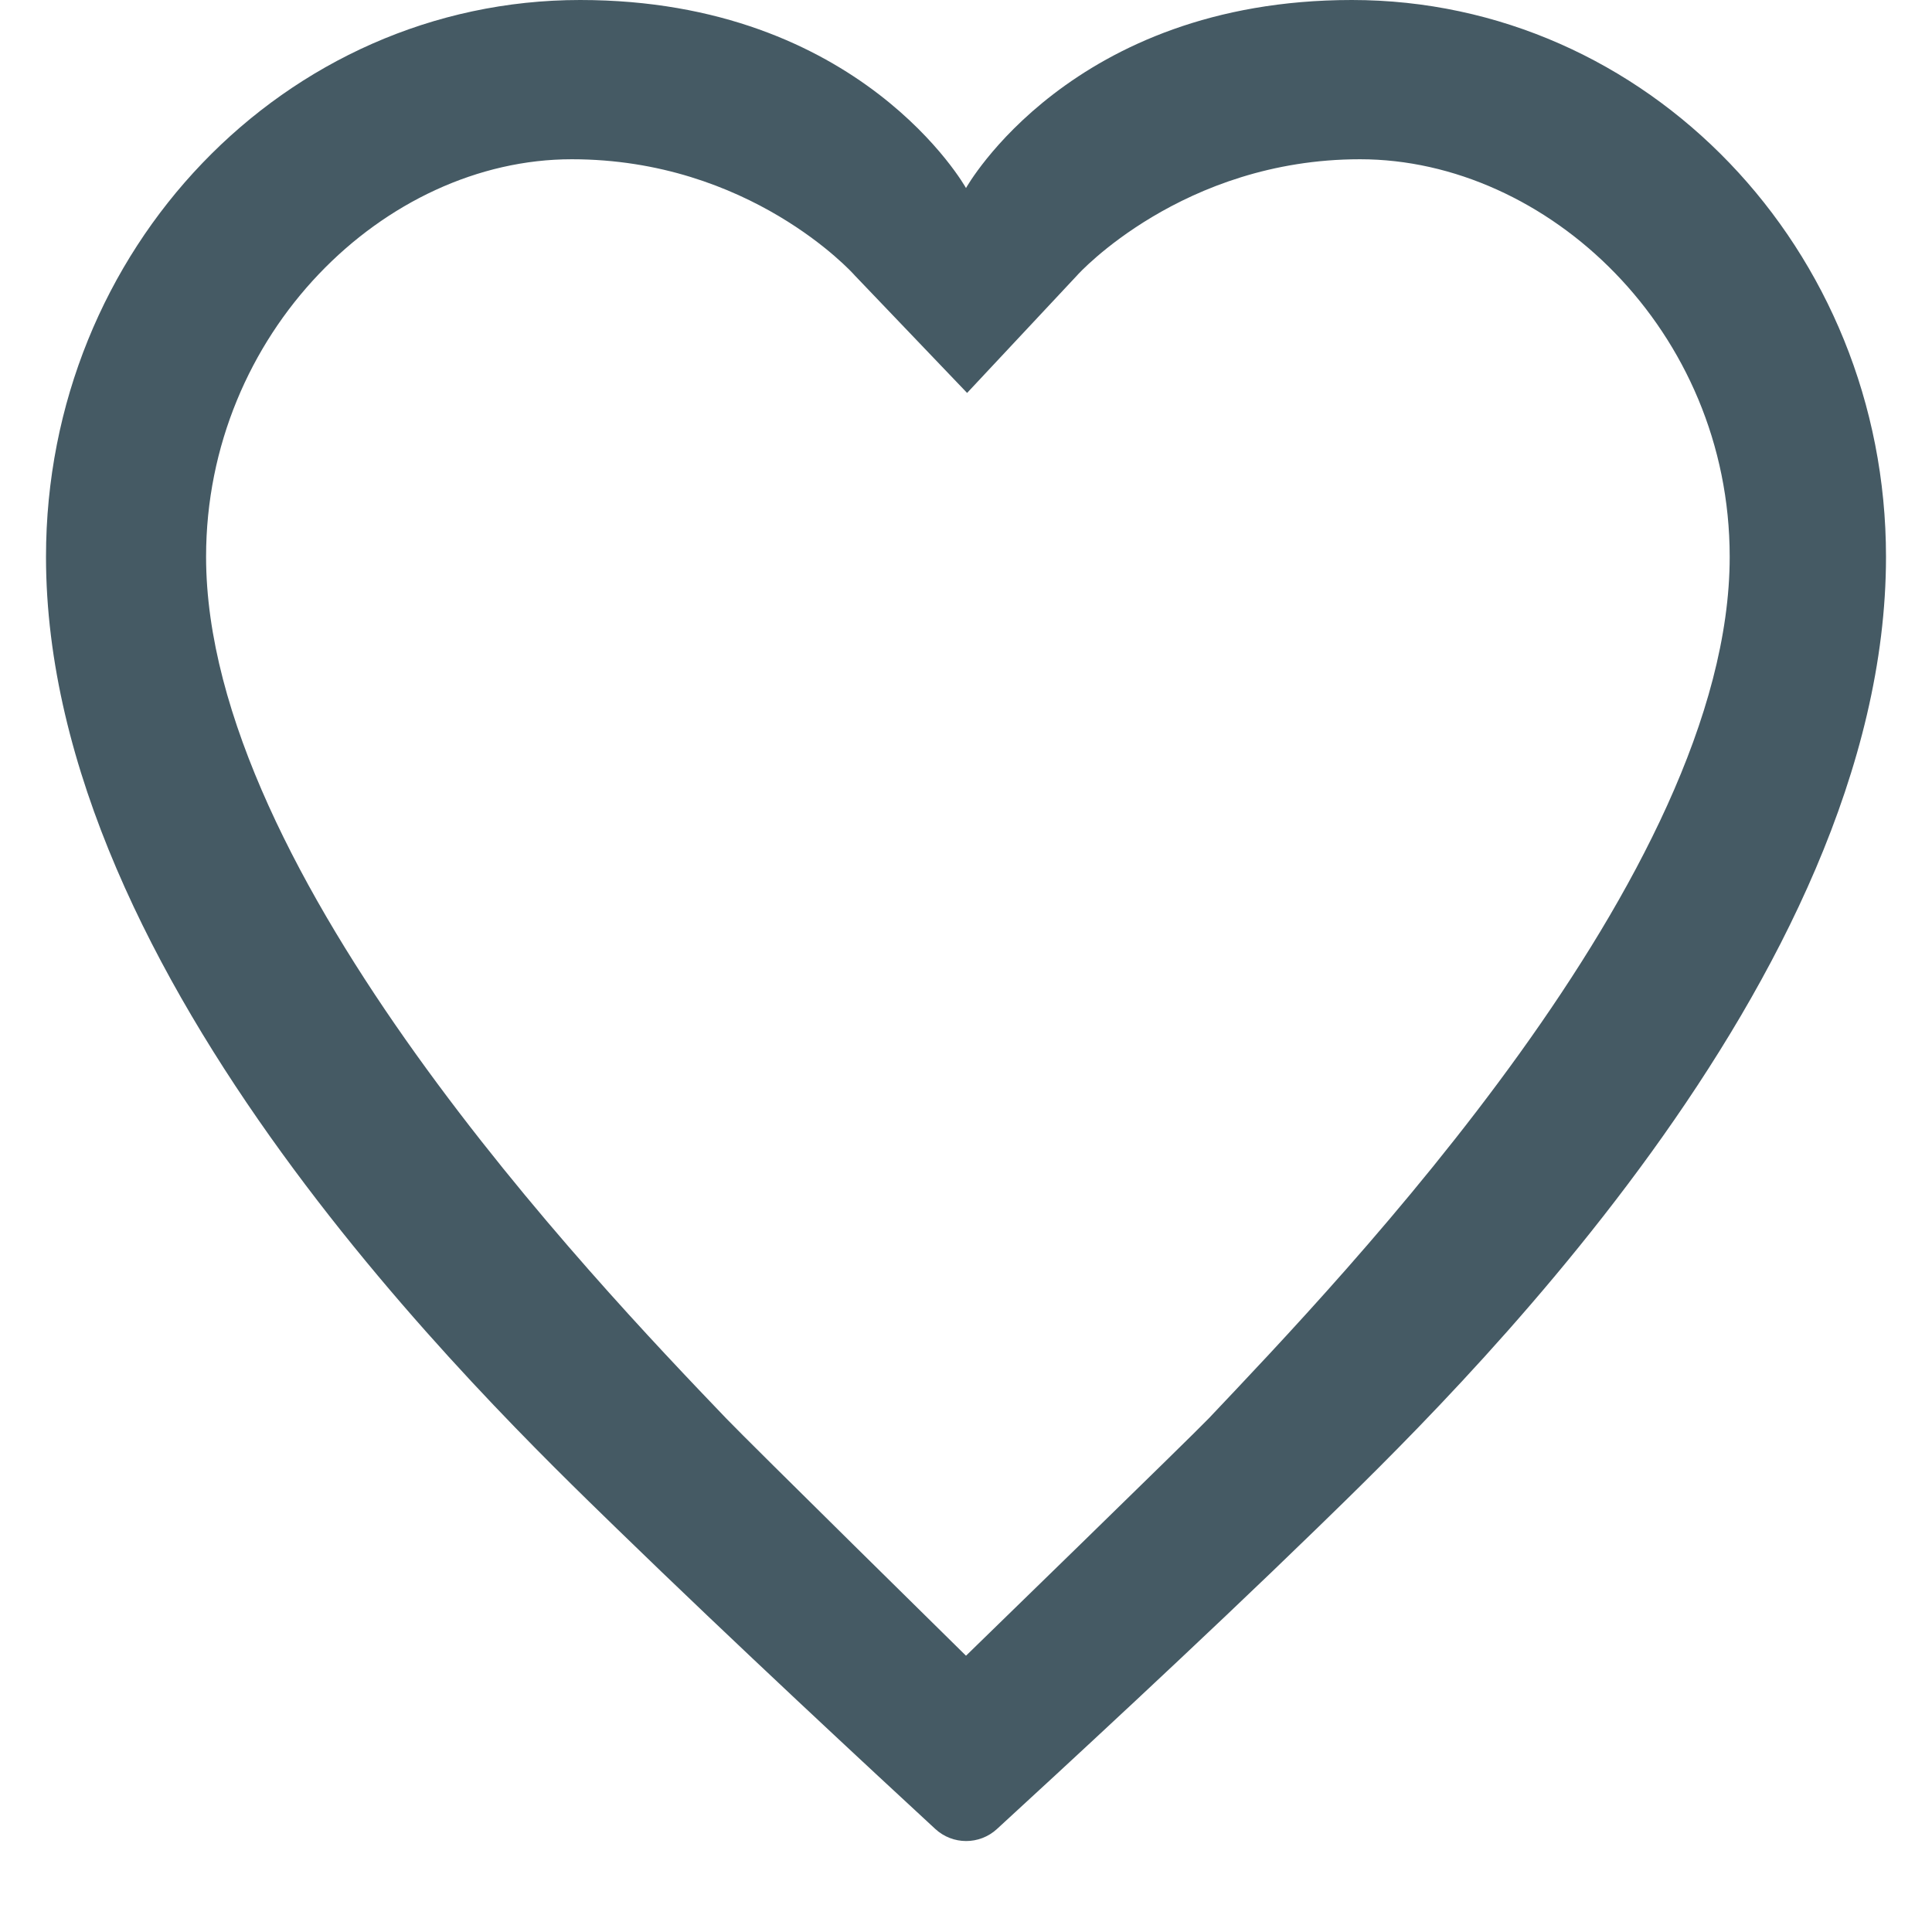
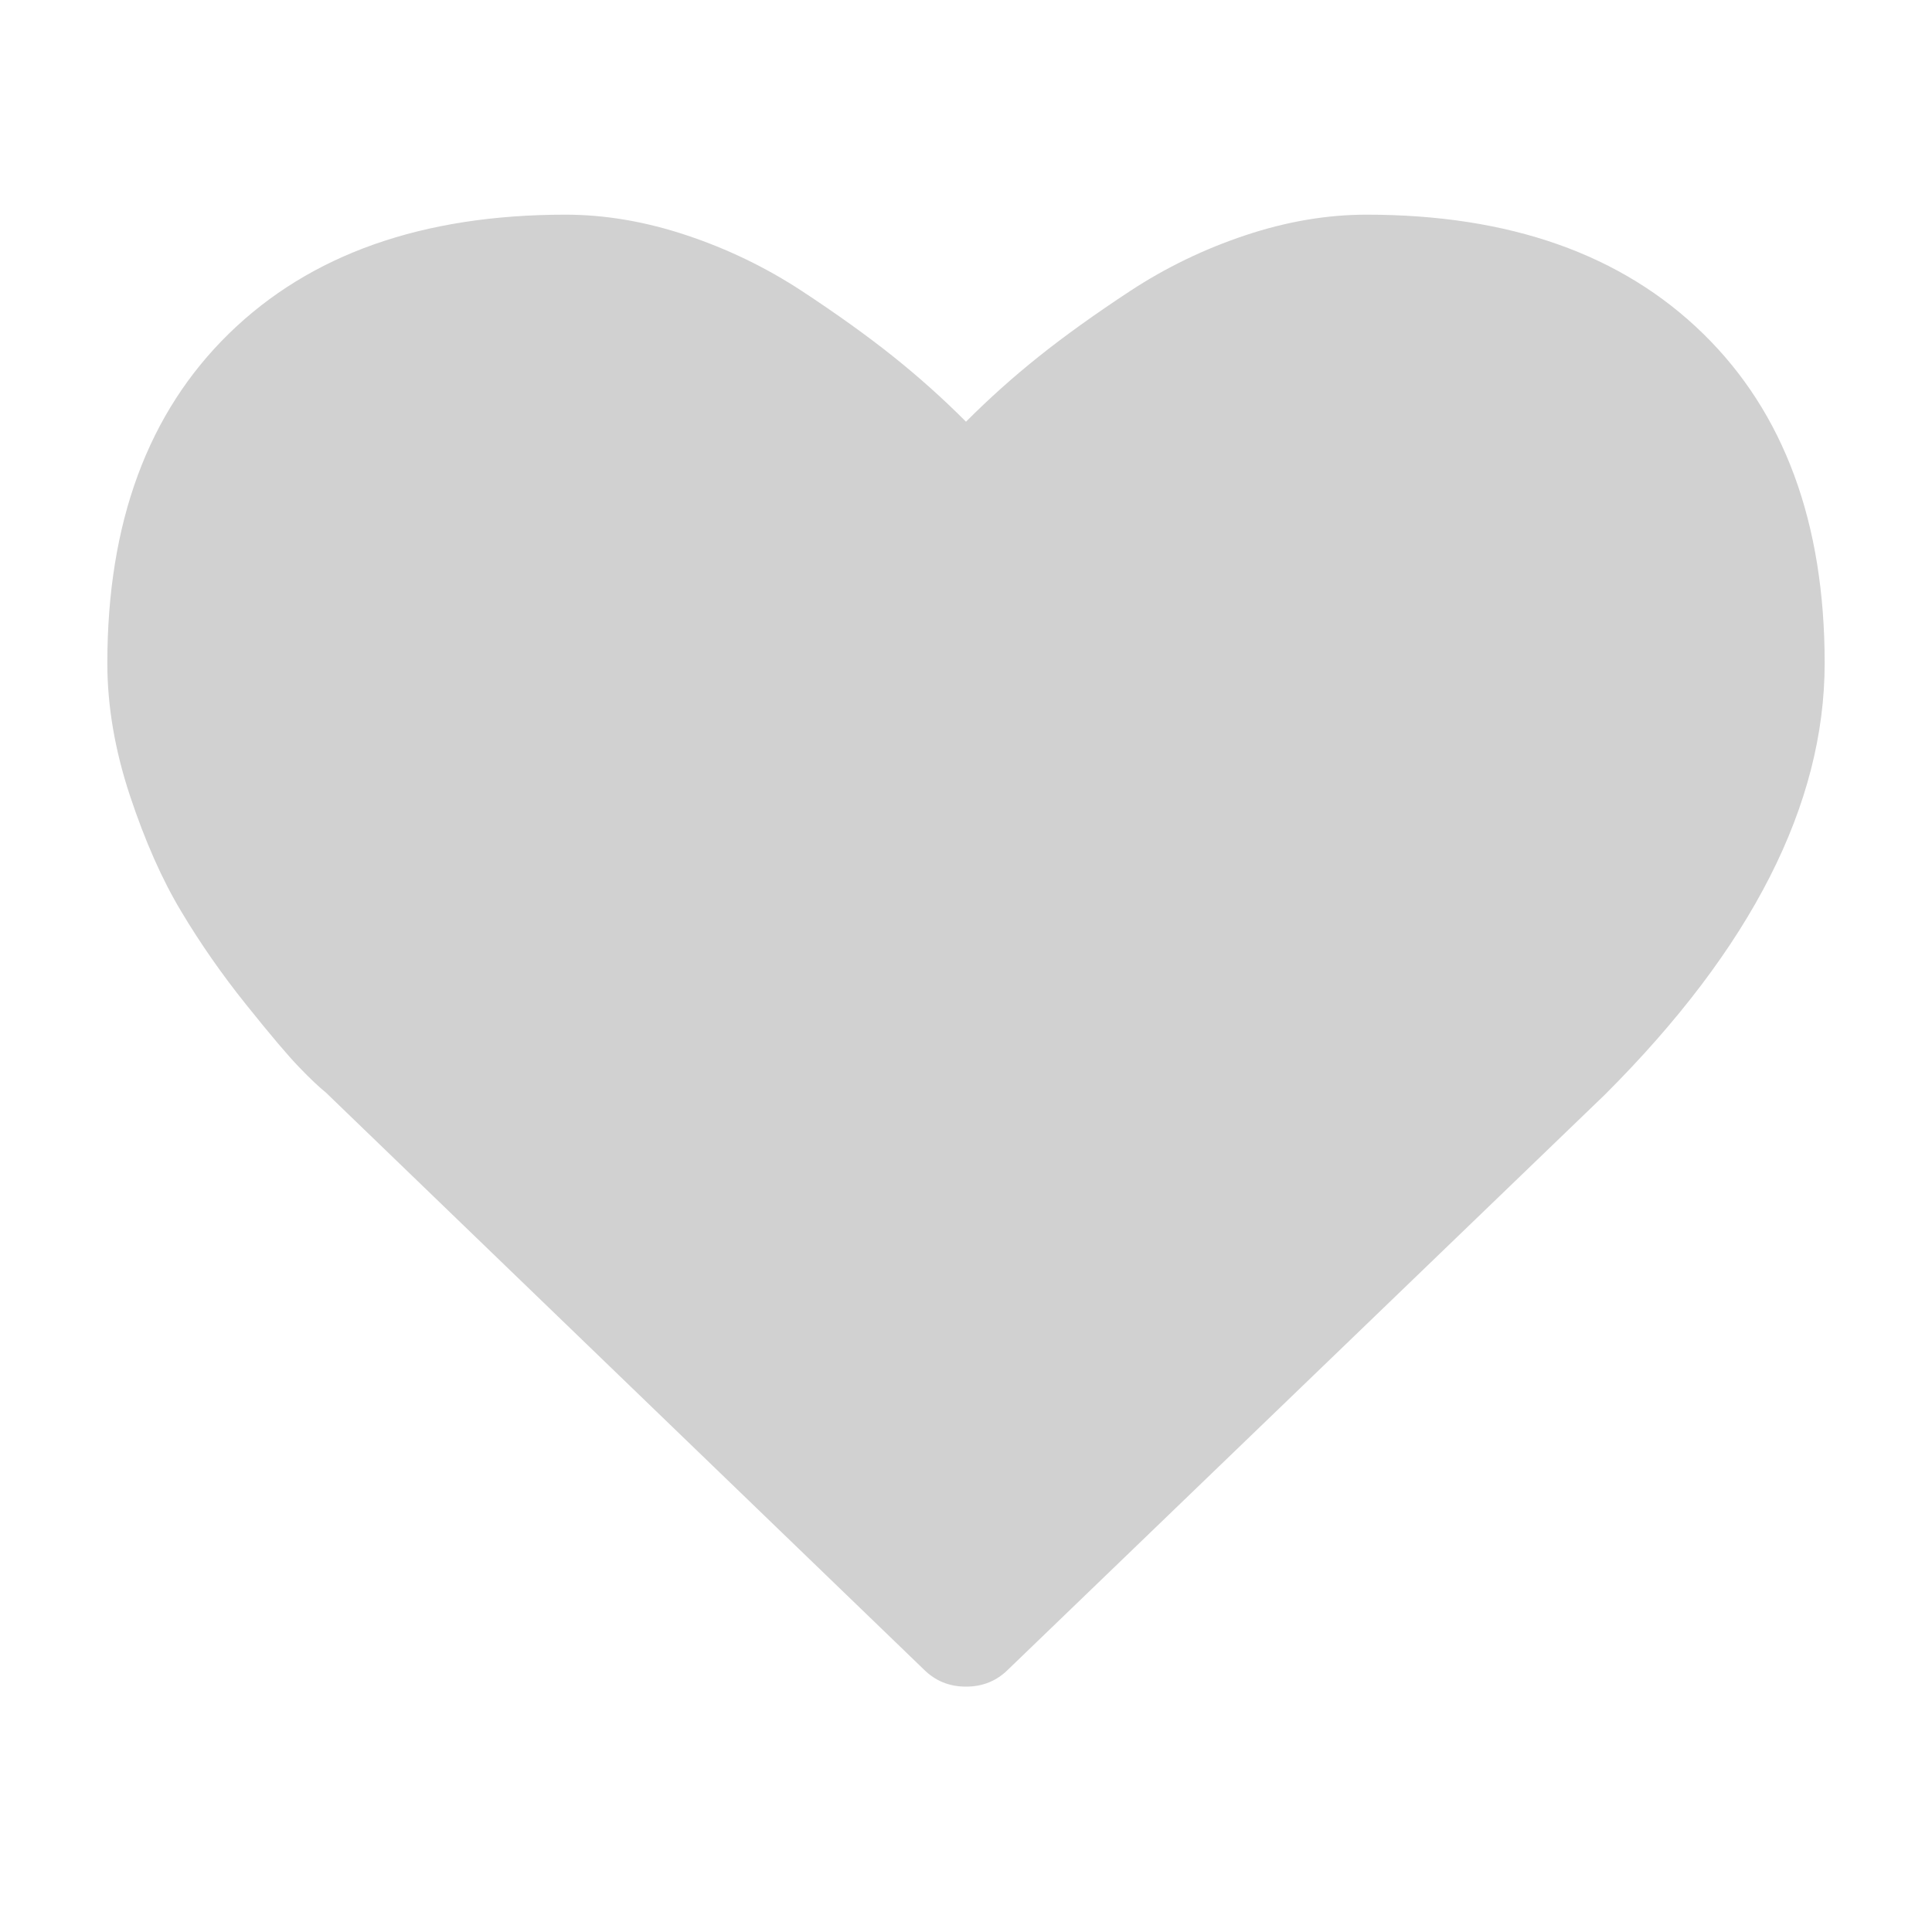
- <svg xmlns="http://www.w3.org/2000/svg" width="21" height="21" viewBox="0 0 21 21" fill="none">
-   <path fill-rule="evenodd" clip-rule="evenodd" d="M14.694 0C11.639 0 10.5 2.044 10.5 2.044C10.5 2.044 9.361 0 6.306 0C3.099 0 0.5 2.709 0.5 6.052C0.5 10.642 5.261 15.212 6.706 16.617C7.969 17.845 9.5 19.265 10.165 19.879C10.355 20.055 10.646 20.055 10.836 19.881C11.505 19.267 13.046 17.846 14.31 16.617C15.755 15.212 20.5 10.642 20.5 6.052C20.5 2.709 17.901 0 14.694 0ZM13.138 15.418C12.961 15.604 10.5 17.997 10.5 17.997C10.5 17.997 8.143 15.678 7.894 15.418C6.444 13.905 2.24 9.502 2.24 6.052C2.24 3.625 4.178 1.731 6.215 1.731C8.144 1.731 9.261 2.958 9.291 2.994L10.512 4.271L11.707 2.994C11.717 2.98 12.854 1.731 14.783 1.731C16.82 1.731 18.801 3.593 18.801 6.052C18.801 9.502 14.605 13.867 13.138 15.418Z" fill="#455A64" />
+ <svg xmlns="http://www.w3.org/2000/svg" width="18" height="18" viewBox="0 0 18 18" fill="none">
+   <path d="M9 15.714C8.845 15.714 8.714 15.661 8.607 15.554L3.036 10.179C2.976 10.131 2.894 10.054 2.79 9.946C2.686 9.839 2.521 9.644 2.295 9.362C2.068 9.079 1.866 8.789 1.688 8.491C1.509 8.193 1.35 7.833 1.21 7.411C1.07 6.988 1 6.577 1 6.179C1 4.869 1.378 3.845 2.134 3.107C2.89 2.369 3.935 2 5.268 2C5.637 2 6.013 2.064 6.397 2.192C6.781 2.32 7.138 2.493 7.469 2.71C7.799 2.927 8.083 3.131 8.321 3.321C8.56 3.512 8.786 3.714 9 3.929C9.214 3.714 9.44 3.512 9.679 3.321C9.917 3.131 10.201 2.927 10.531 2.71C10.862 2.493 11.219 2.32 11.603 2.192C11.987 2.064 12.363 2 12.732 2C14.066 2 15.11 2.369 15.866 3.107C16.622 3.845 17 4.869 17 6.179C17 7.494 16.319 8.833 14.955 10.196L9.393 15.554C9.286 15.661 9.155 15.714 9 15.714Z" fill="black" fill-opacity="0.18" />
</svg>
